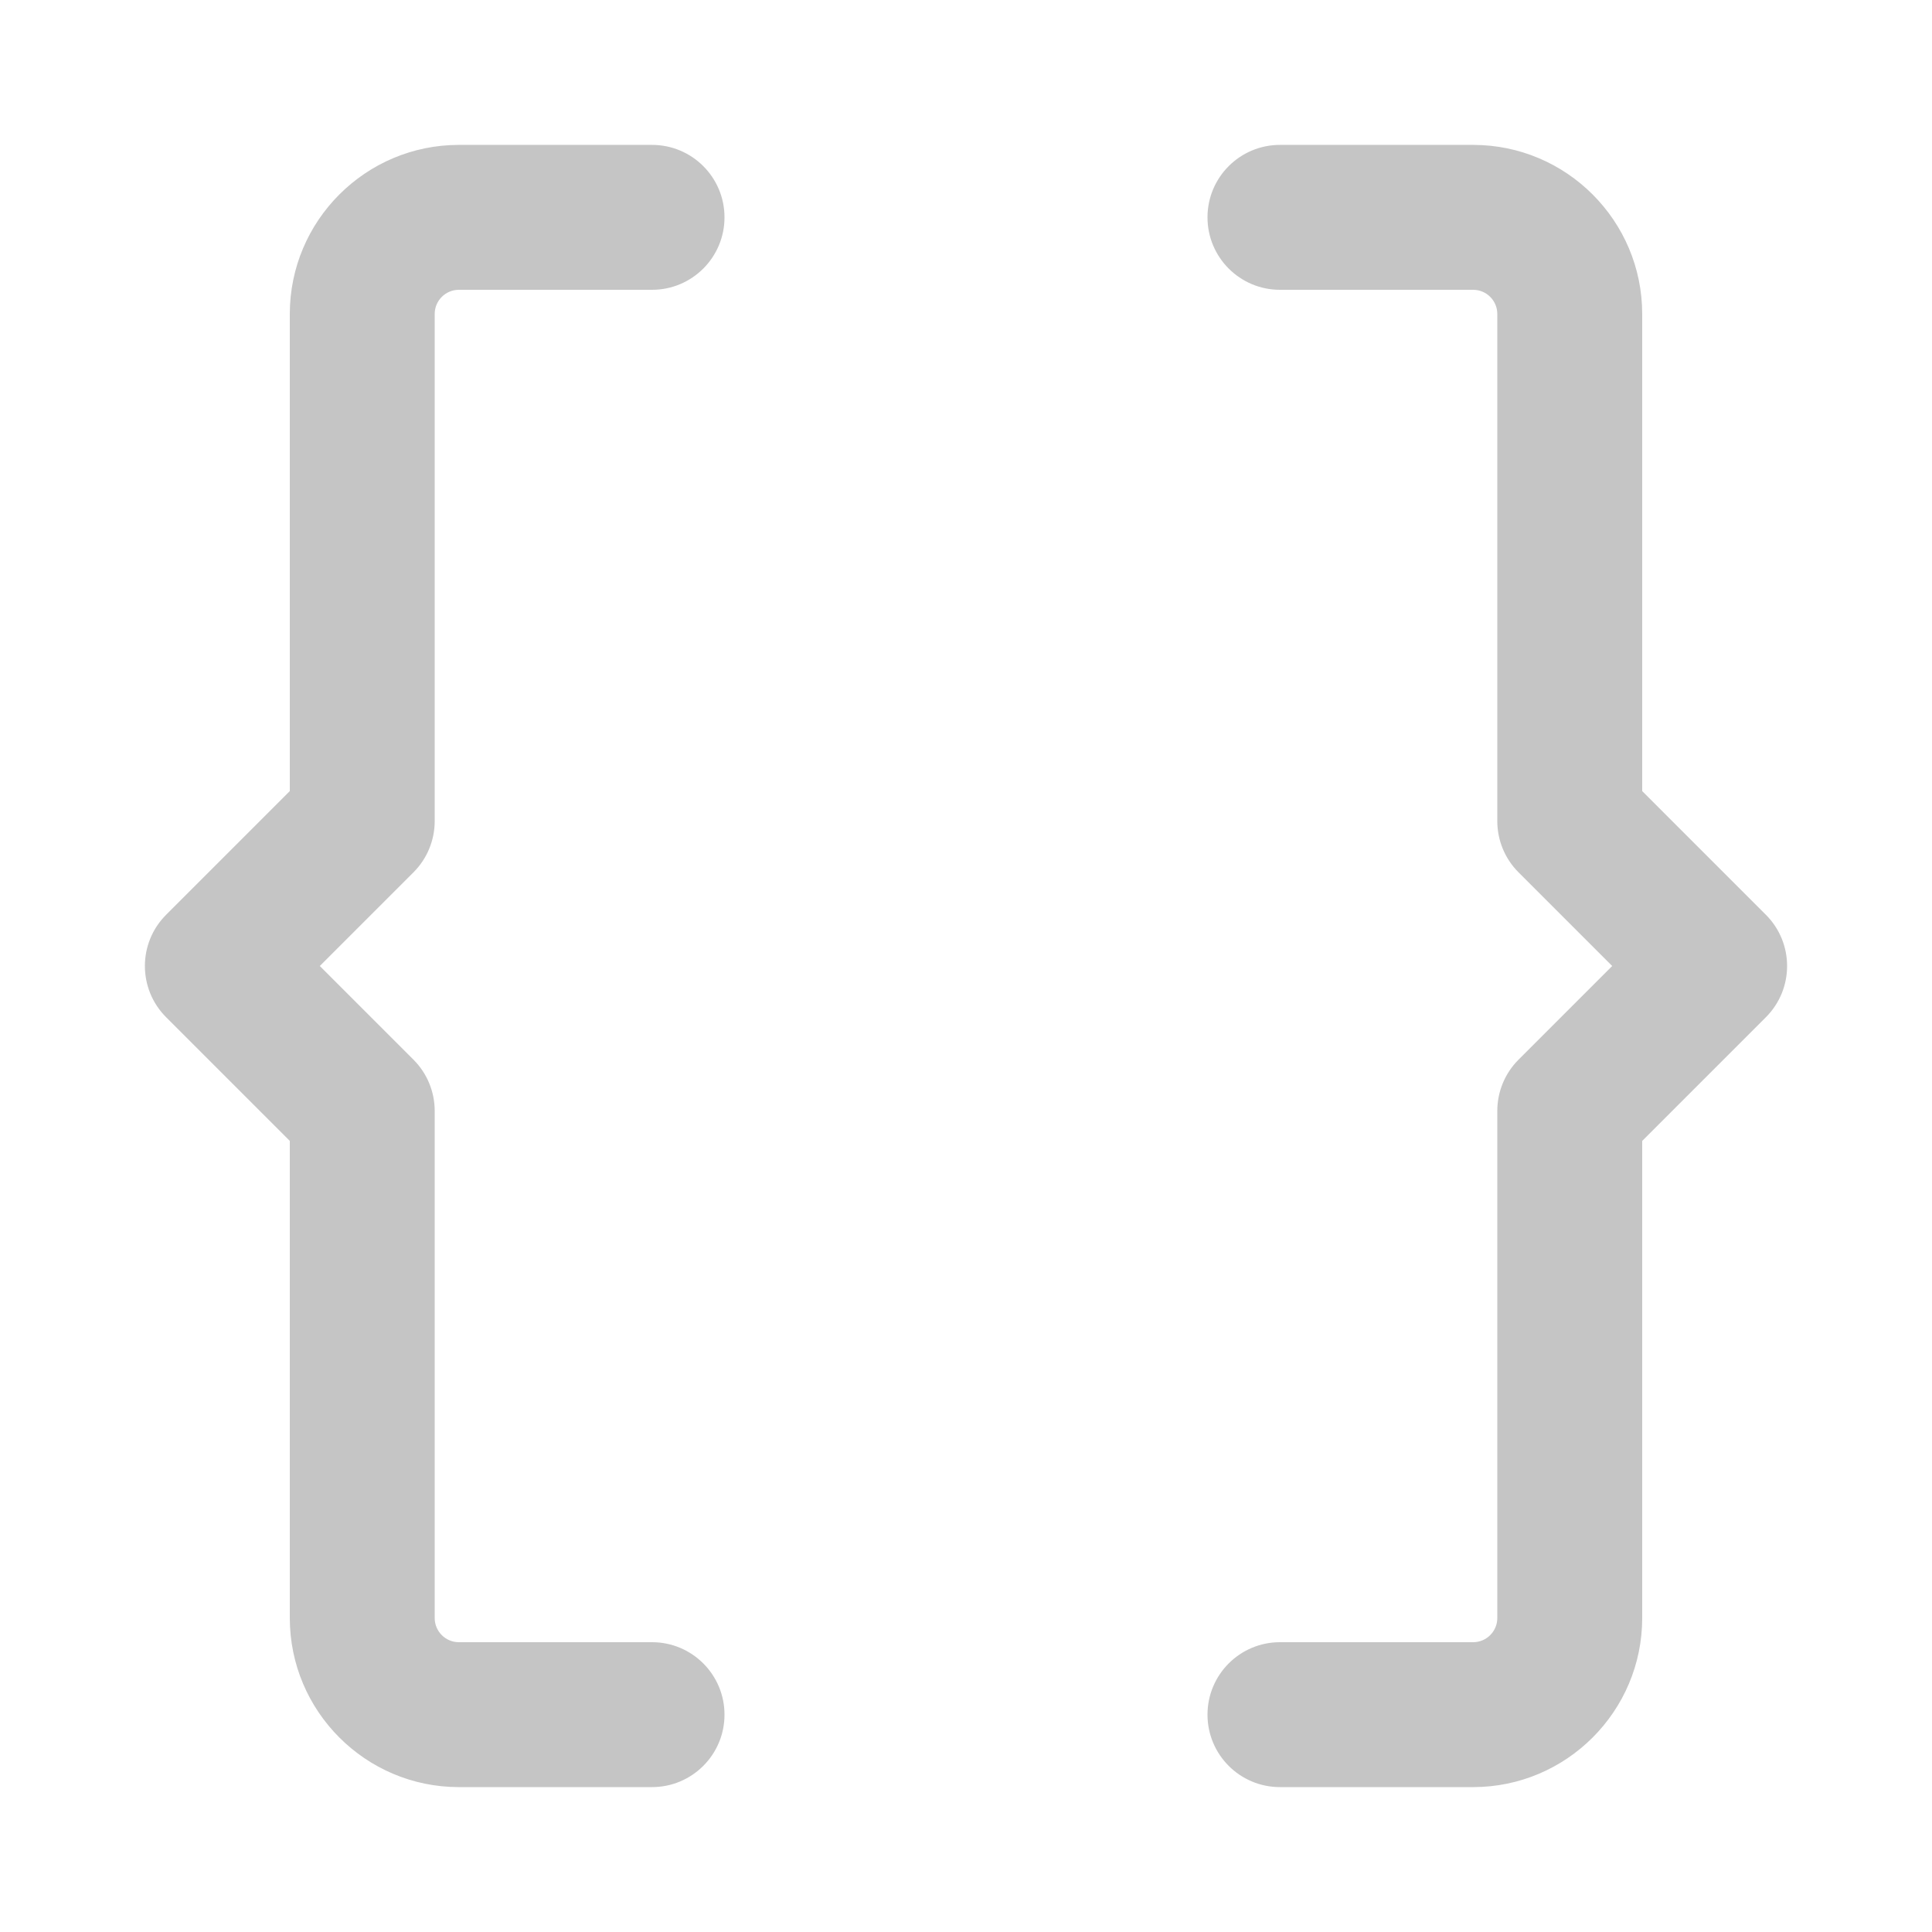
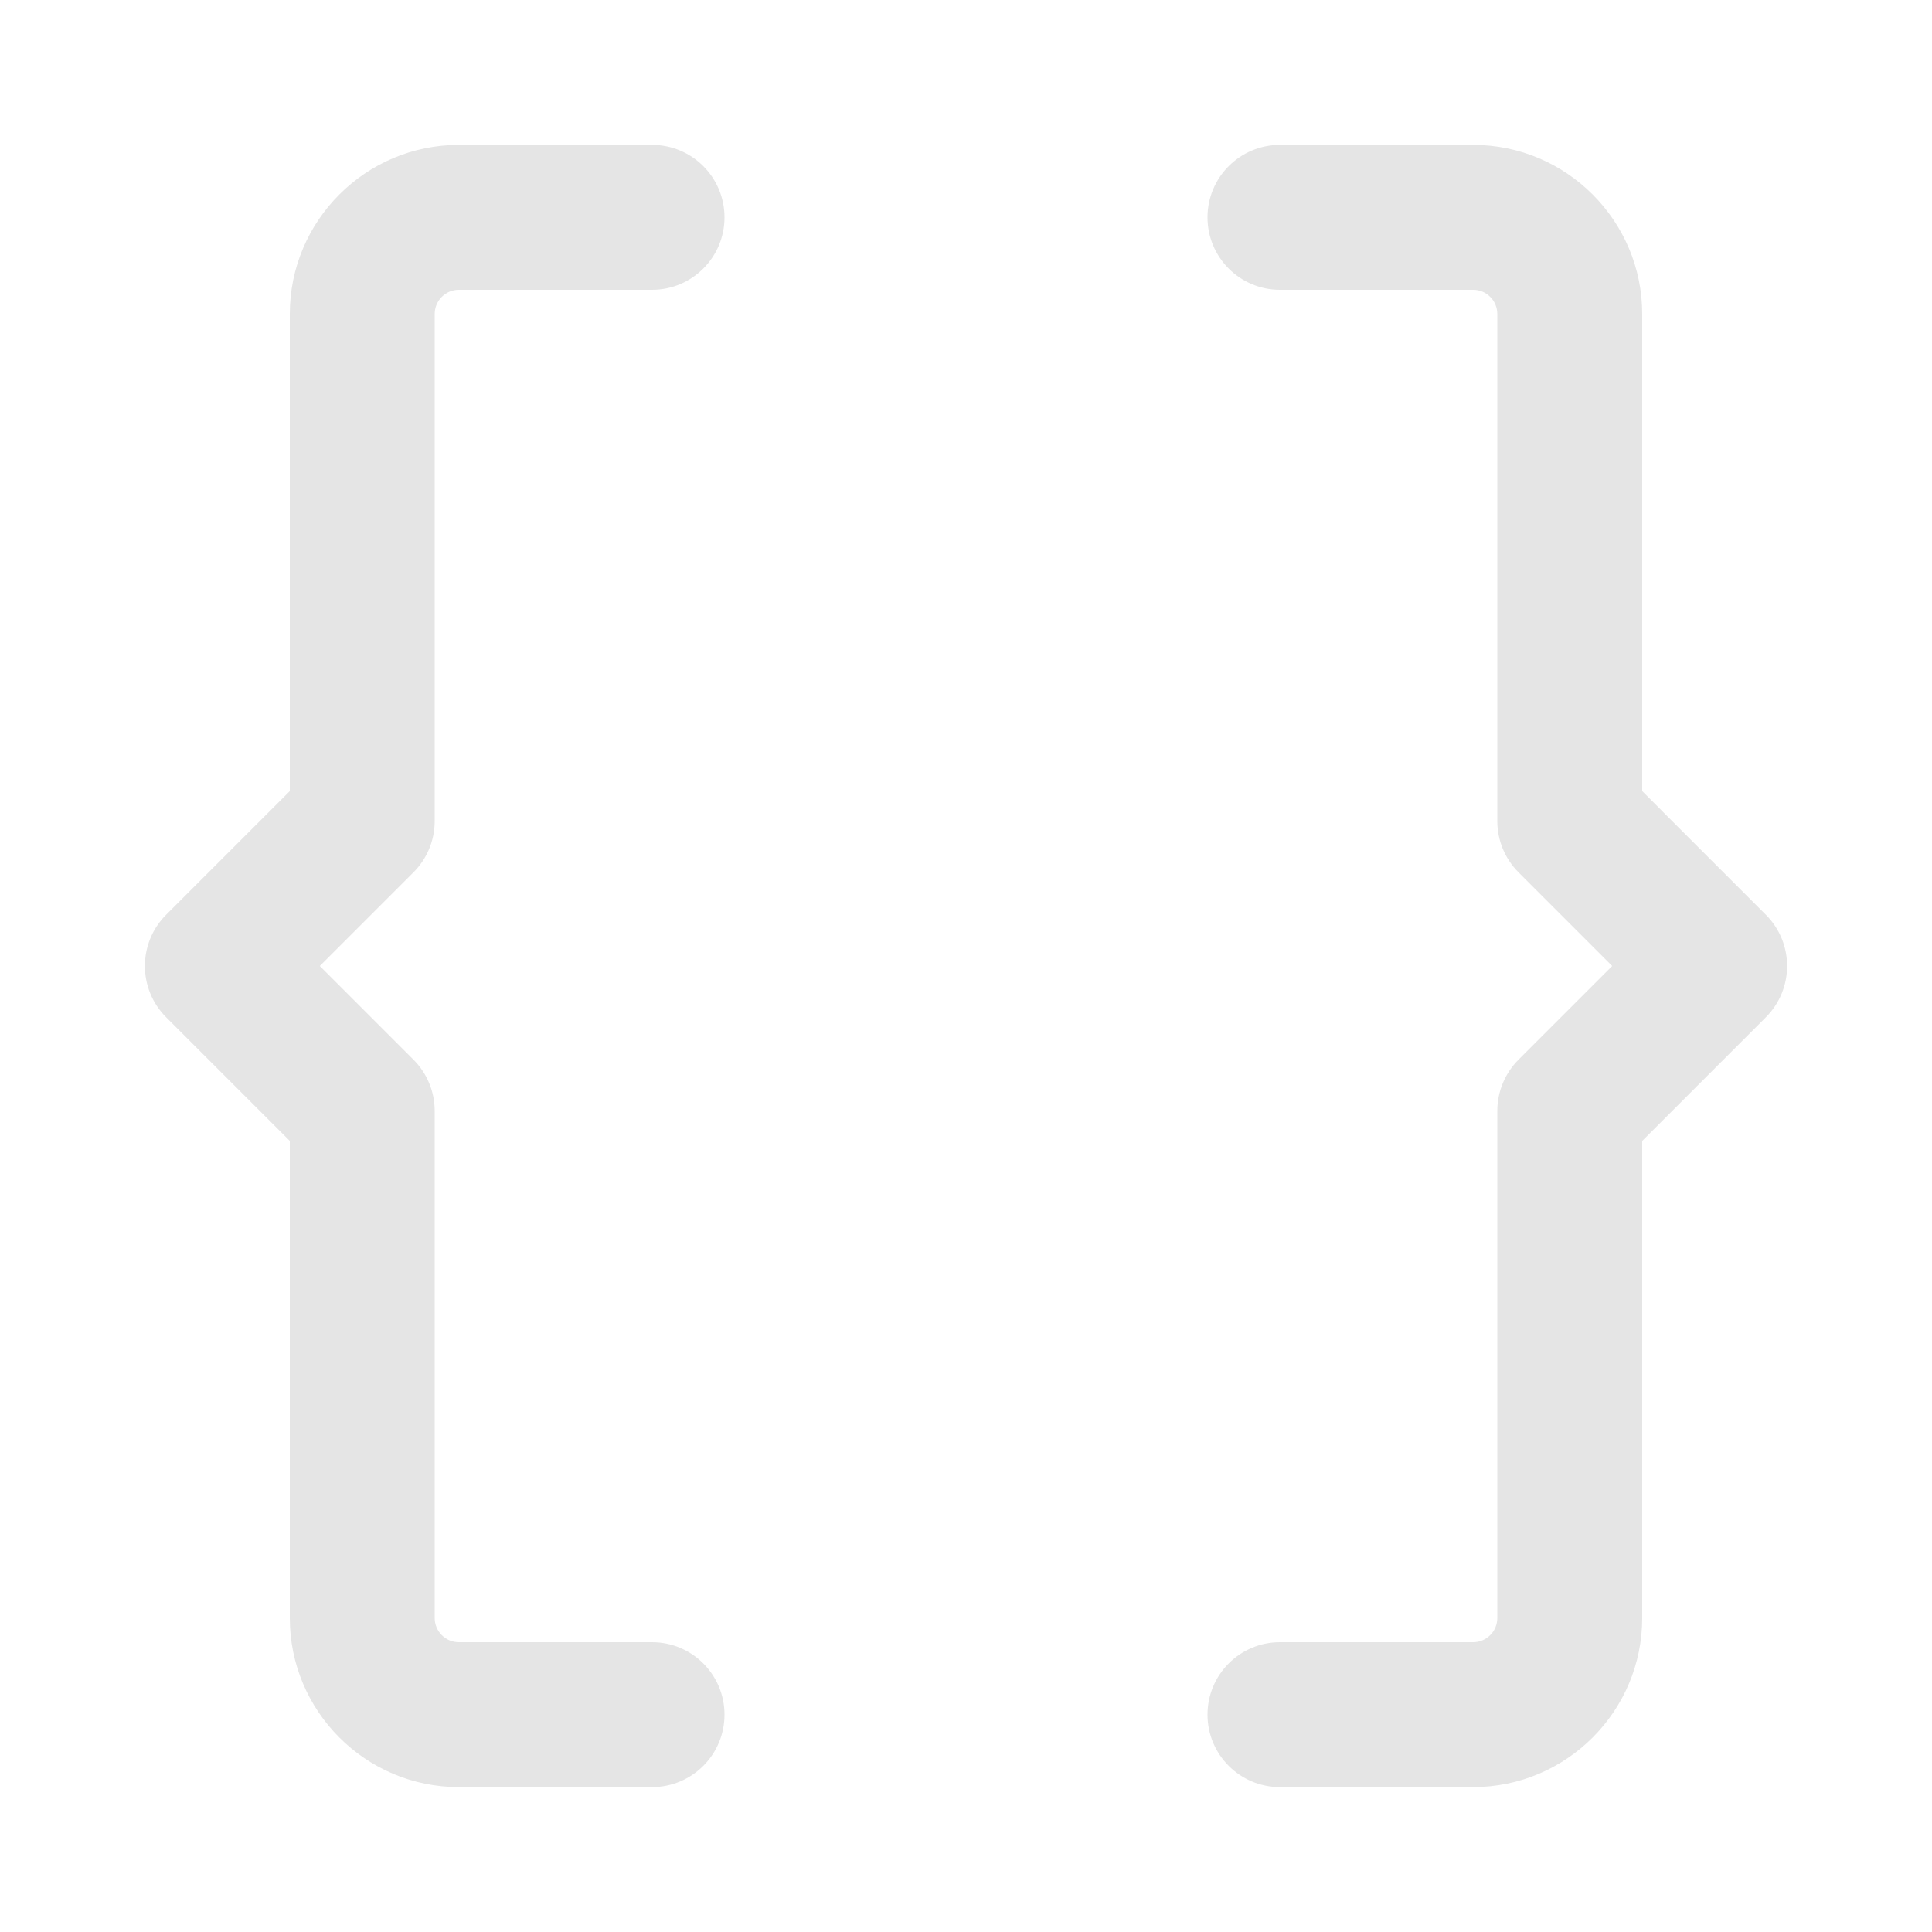
<svg xmlns="http://www.w3.org/2000/svg" version="1.1" id="Layer_1" x="0px" y="0px" viewBox="0 0 512 512" style="enable-background:new 0 0 512 512;" xml:space="preserve" width="512px" height="512px" class="">
  <defs id="defs25" />
  <g id="g20" transform="matrix(1.15,0,0,1.15,-38.40008,-38.4)">
    <g id="g6">
      <g id="g4" />
    </g>
    <g id="g12">
      <g id="g10">
-         <path d="M 183.652,411.826 H 139.13 c -3.069,0 -5.565,-2.497 -5.565,-5.565 v -116.87 c 0,-4.429 -1.759,-8.675 -4.891,-11.805 L 107.089,256 128.675,234.414 c 3.131,-3.13 4.89,-7.376 4.89,-11.805 v -116.87 c 0,-3.069 2.497,-5.565 5.565,-5.565 h 44.522 c 9.22,0 16.696,-7.475 16.696,-16.696 0,-9.221 -7.475,-16.696 -16.696,-16.696 H 139.13 c -21.481,0 -38.956,17.476 -38.956,38.957 v 109.954 l -28.501,28.501 c -6.52,6.519 -6.52,17.091 0,23.611 l 28.501,28.502 v 109.954 c 0,21.481 17.476,38.957 38.956,38.957 h 44.522 c 9.22,0 16.696,-7.475 16.696,-16.696 0,-9.221 -7.475,-16.696 -16.696,-16.696 z" data-original="#000000" class="active-path" data-old_color="#0F00FF" id="path8" style="fill:#c5c5c5" />
+         <path d="M 183.652,411.826 H 139.13 c -3.069,0 -5.565,-2.497 -5.565,-5.565 v -116.87 c 0,-4.429 -1.759,-8.675 -4.891,-11.805 L 107.089,256 128.675,234.414 c 3.131,-3.13 4.89,-7.376 4.89,-11.805 v -116.87 c 0,-3.069 2.497,-5.565 5.565,-5.565 h 44.522 c 9.22,0 16.696,-7.475 16.696,-16.696 0,-9.221 -7.475,-16.696 -16.696,-16.696 H 139.13 c -21.481,0 -38.956,17.476 -38.956,38.957 v 109.954 l -28.501,28.501 c -6.52,6.519 -6.52,17.091 0,23.611 l 28.501,28.502 v 109.954 c 0,21.481 17.476,38.957 38.956,38.957 h 44.522 c 9.22,0 16.696,-7.475 16.696,-16.696 0,-9.221 -7.475,-16.696 -16.696,-16.696 z" data-original="#000000" class="active-path" data-old_color="#0F00FF" id="path8" style="fill:#e5e5e5" />
      </g>
    </g>
    <g id="g18">
      <g id="g16">
-         <path d="M 440.327,244.195 411.826,215.693 V 105.739 c 0,-21.481 -17.476,-38.957 -38.957,-38.957 h -44.522 c -9.22,0 -16.696,7.475 -16.696,16.696 0,9.221 7.475,16.696 16.696,16.696 h 44.522 c 3.069,0 5.565,2.497 5.565,5.565 v 116.87 c 0,4.429 1.759,8.675 4.891,11.805 L 404.911,256 383.325,277.586 c -3.131,3.13 -4.89,7.376 -4.89,11.805 v 116.87 c 0,3.069 -2.497,5.565 -5.565,5.565 h -44.522 c -9.22,0 -16.696,7.475 -16.696,16.696 0,9.221 7.475,16.696 16.696,16.696 h 44.522 c 21.481,0 38.957,-17.476 38.957,-38.957 V 296.307 l 28.501,-28.501 c 6.519,-6.519 6.519,-17.091 -10e-4,-23.611 z" data-original="#000000" class="active-path" data-old_color="#0F00FF" id="path14" style="fill:#c5c5c5" />
+         <path d="M 440.327,244.195 411.826,215.693 V 105.739 c 0,-21.481 -17.476,-38.957 -38.957,-38.957 h -44.522 c -9.22,0 -16.696,7.475 -16.696,16.696 0,9.221 7.475,16.696 16.696,16.696 h 44.522 c 3.069,0 5.565,2.497 5.565,5.565 v 116.87 c 0,4.429 1.759,8.675 4.891,11.805 L 404.911,256 383.325,277.586 c -3.131,3.13 -4.89,7.376 -4.89,11.805 v 116.87 c 0,3.069 -2.497,5.565 -5.565,5.565 h -44.522 c -9.22,0 -16.696,7.475 -16.696,16.696 0,9.221 7.475,16.696 16.696,16.696 h 44.522 c 21.481,0 38.957,-17.476 38.957,-38.957 V 296.307 l 28.501,-28.501 c 6.519,-6.519 6.519,-17.091 -10e-4,-23.611 z" data-original="#000000" class="active-path" data-old_color="#0F00FF" id="path14" style="fill:#e5e5e5" />
      </g>
    </g>
  </g>
</svg>
